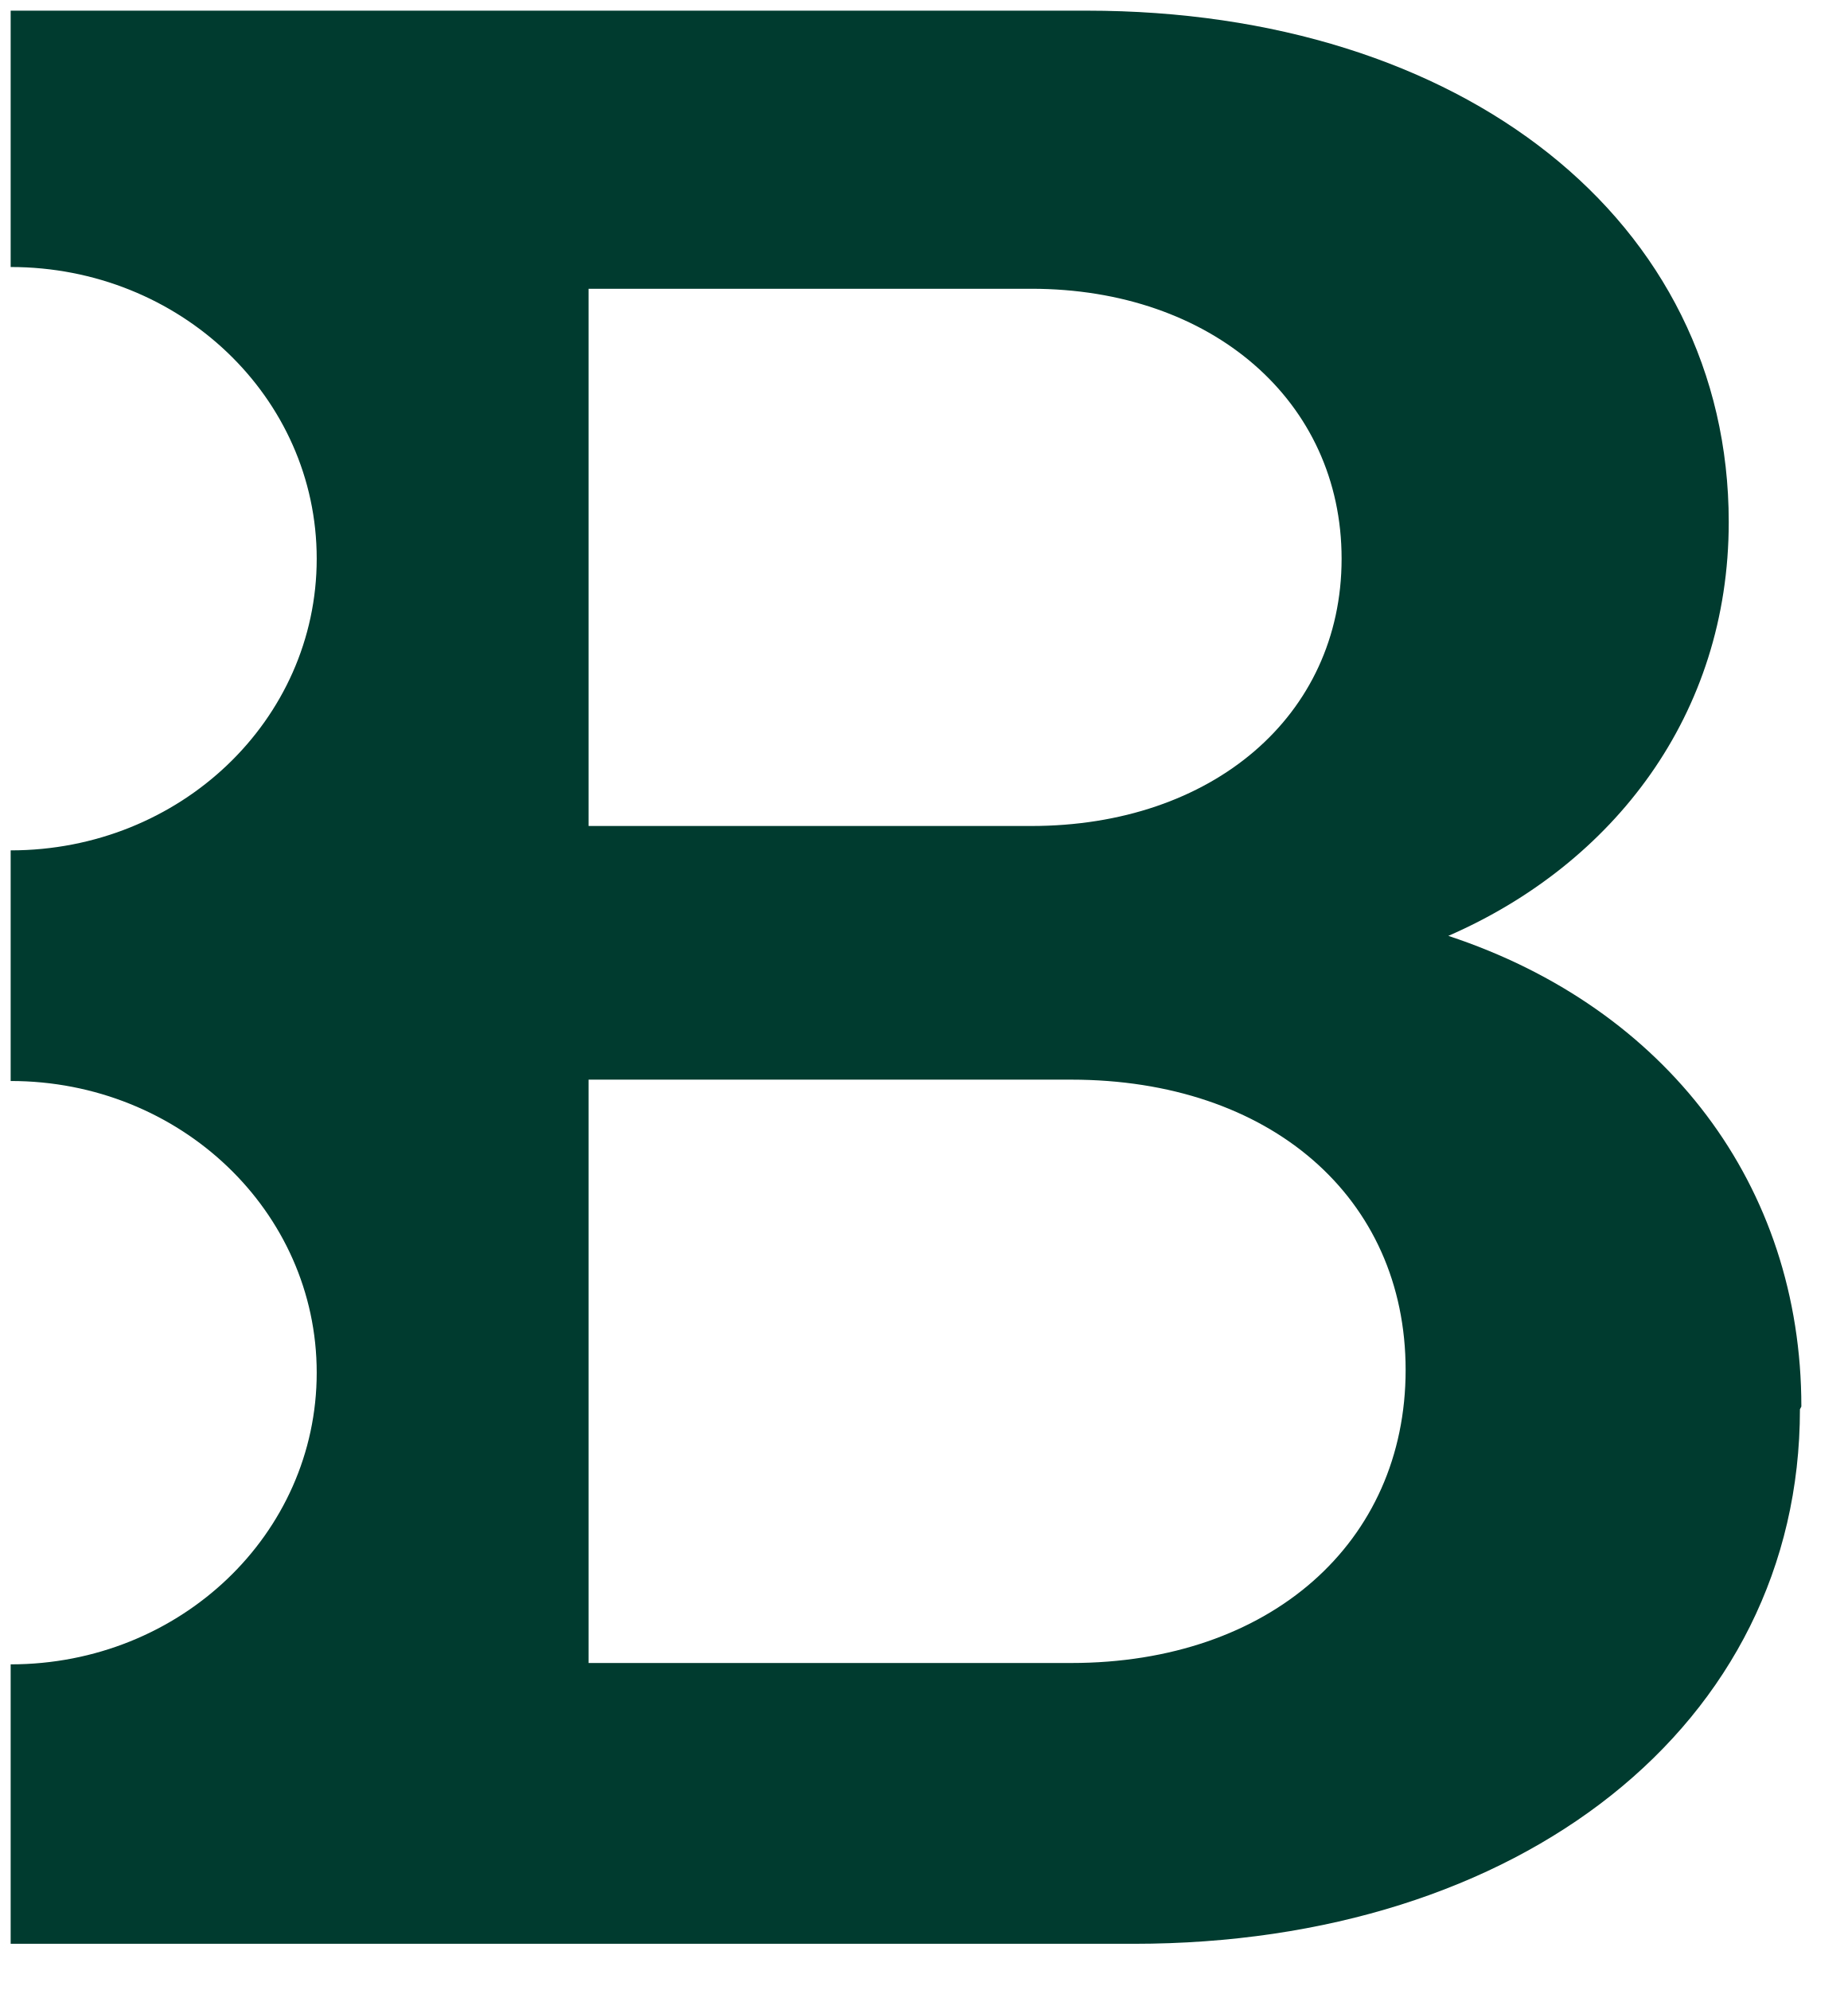
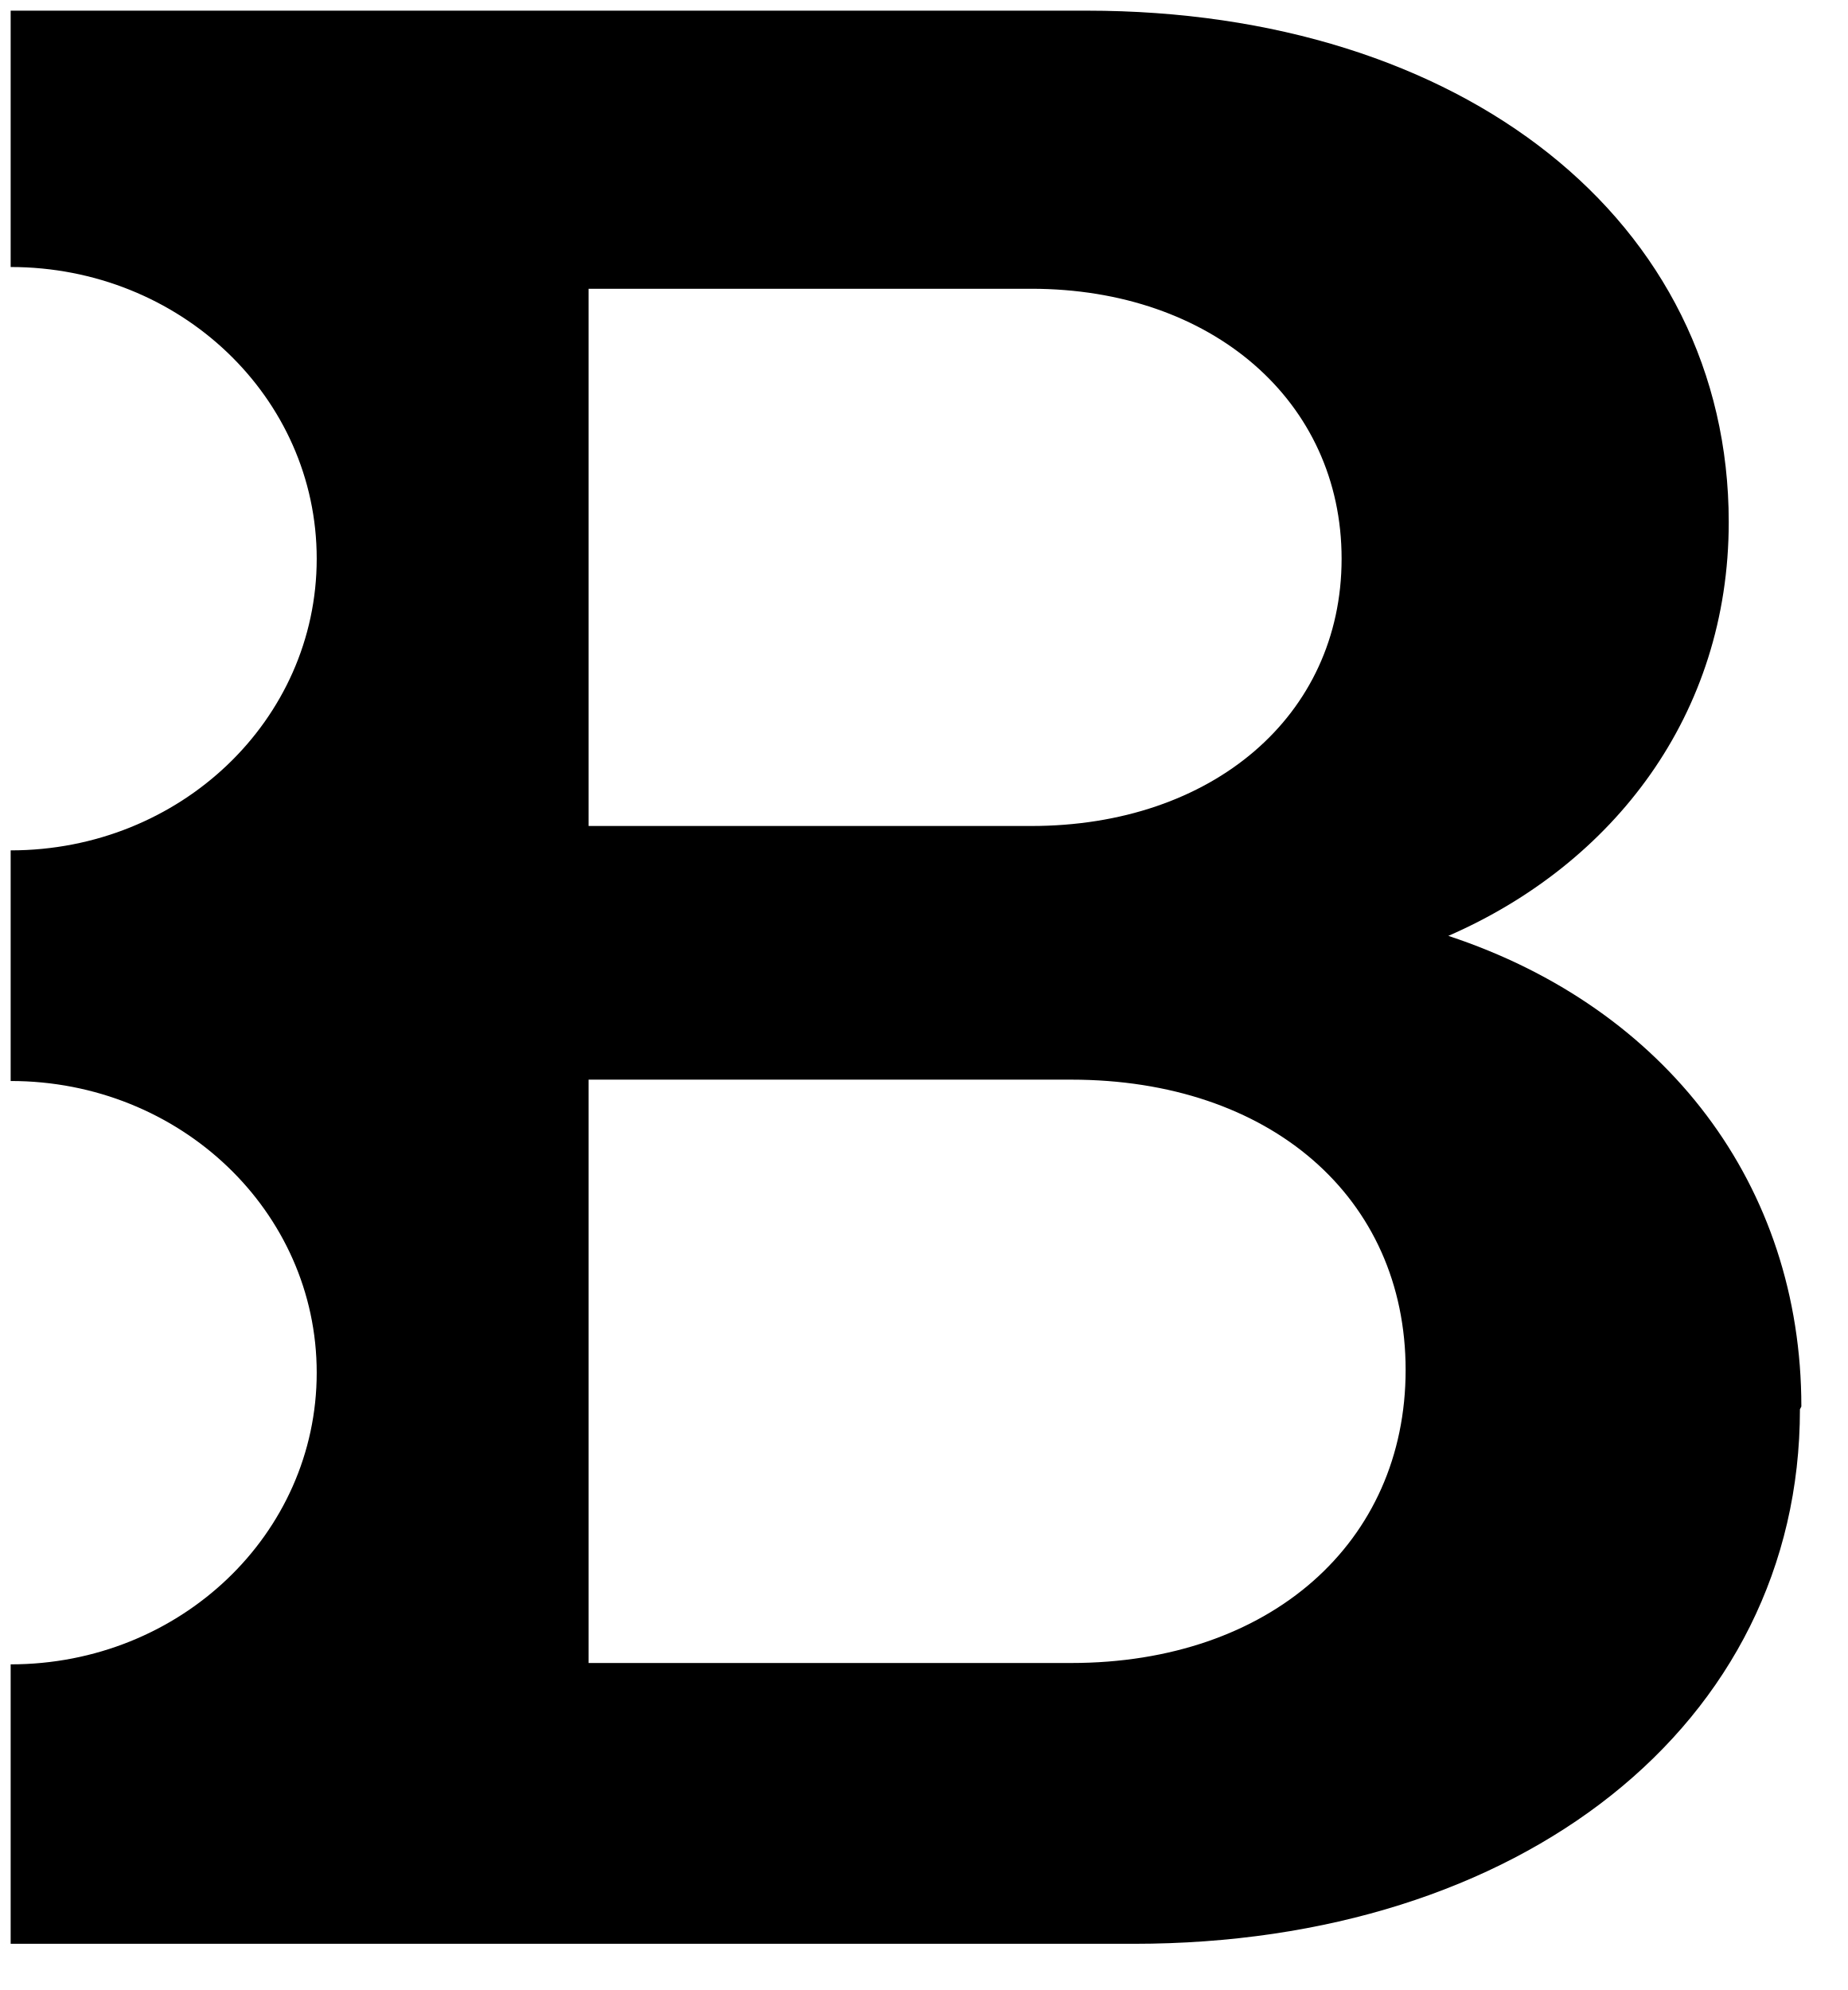
- <svg xmlns="http://www.w3.org/2000/svg" width="26" height="28" viewBox="0 0 26 28" fill="none">
-   <path d="M25.35 19.791C25.35 16.68 23.447 14.179 20.382 13.168C22.706 12.156 24.328 10.056 24.328 7.346C24.328 3.108 20.582 0.15 15.294 0.15H0.15V3.757C2.534 3.757 4.457 5.59 4.457 7.861C4.457 10.133 2.534 11.965 0.15 11.965V15.21C2.534 15.21 4.457 17.043 4.457 19.314C4.457 21.585 2.534 23.418 0.15 23.418V27.35H15.955C21.384 27.35 25.33 24.277 25.33 19.829M8.283 4.063H14.513C17.057 4.063 18.88 5.647 18.88 7.861C18.88 10.075 17.057 11.622 14.513 11.622H8.283V4.063ZM8.283 23.399V15.191H15.074C17.878 15.191 19.781 16.852 19.781 19.276C19.781 21.7 17.878 23.399 15.074 23.399H8.283Z" fill="#003B2F" />
+ <svg xmlns="http://www.w3.org/2000/svg" width="26" height="28" viewBox="0 0 26 28" fill="currentColor">
+   <path d="M25.35 19.791C25.35 16.68 23.447 14.179 20.382 13.168C22.706 12.156 24.328 10.056 24.328 7.346C24.328 3.108 20.582 0.15 15.294 0.15H0.15V3.757C2.534 3.757 4.457 5.59 4.457 7.861C4.457 10.133 2.534 11.965 0.15 11.965V15.21C2.534 15.21 4.457 17.043 4.457 19.314C4.457 21.585 2.534 23.418 0.15 23.418V27.35H15.955C21.384 27.35 25.33 24.277 25.33 19.829M8.283 4.063H14.513C17.057 4.063 18.88 5.647 18.88 7.861C18.88 10.075 17.057 11.622 14.513 11.622H8.283V4.063ZM8.283 23.399V15.191H15.074C17.878 15.191 19.781 16.852 19.781 19.276C19.781 21.7 17.878 23.399 15.074 23.399H8.283Z" />
</svg>
